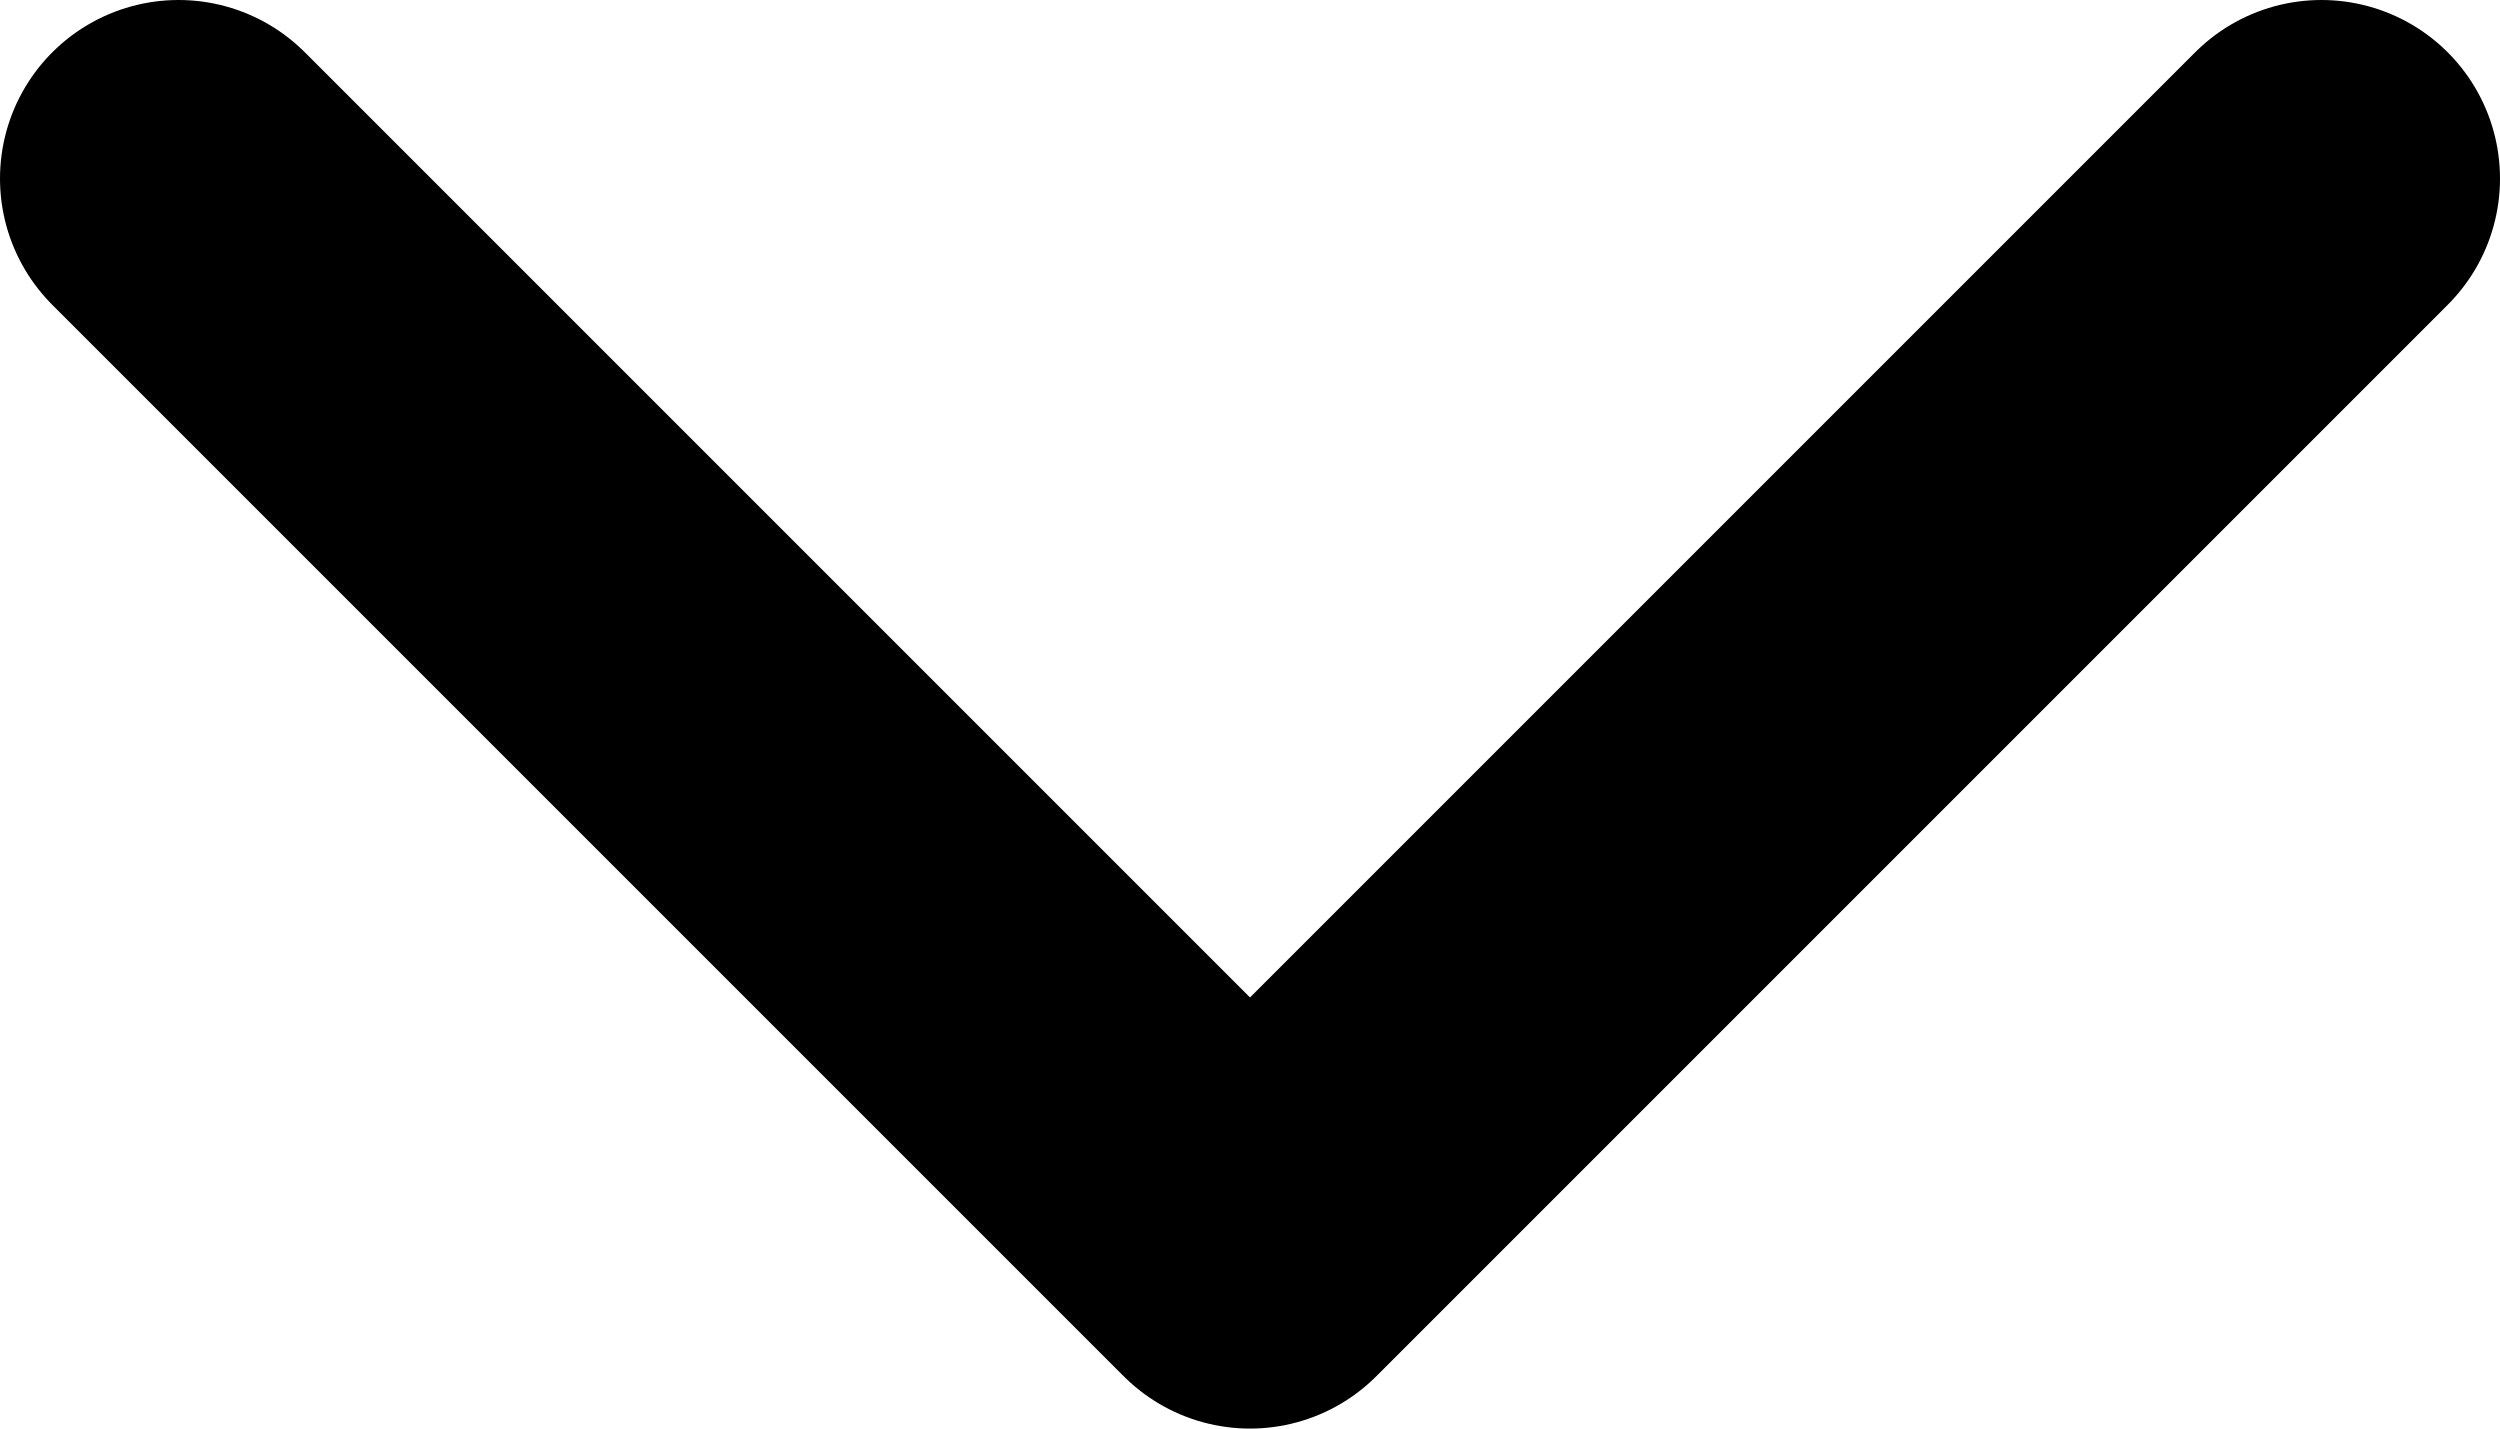
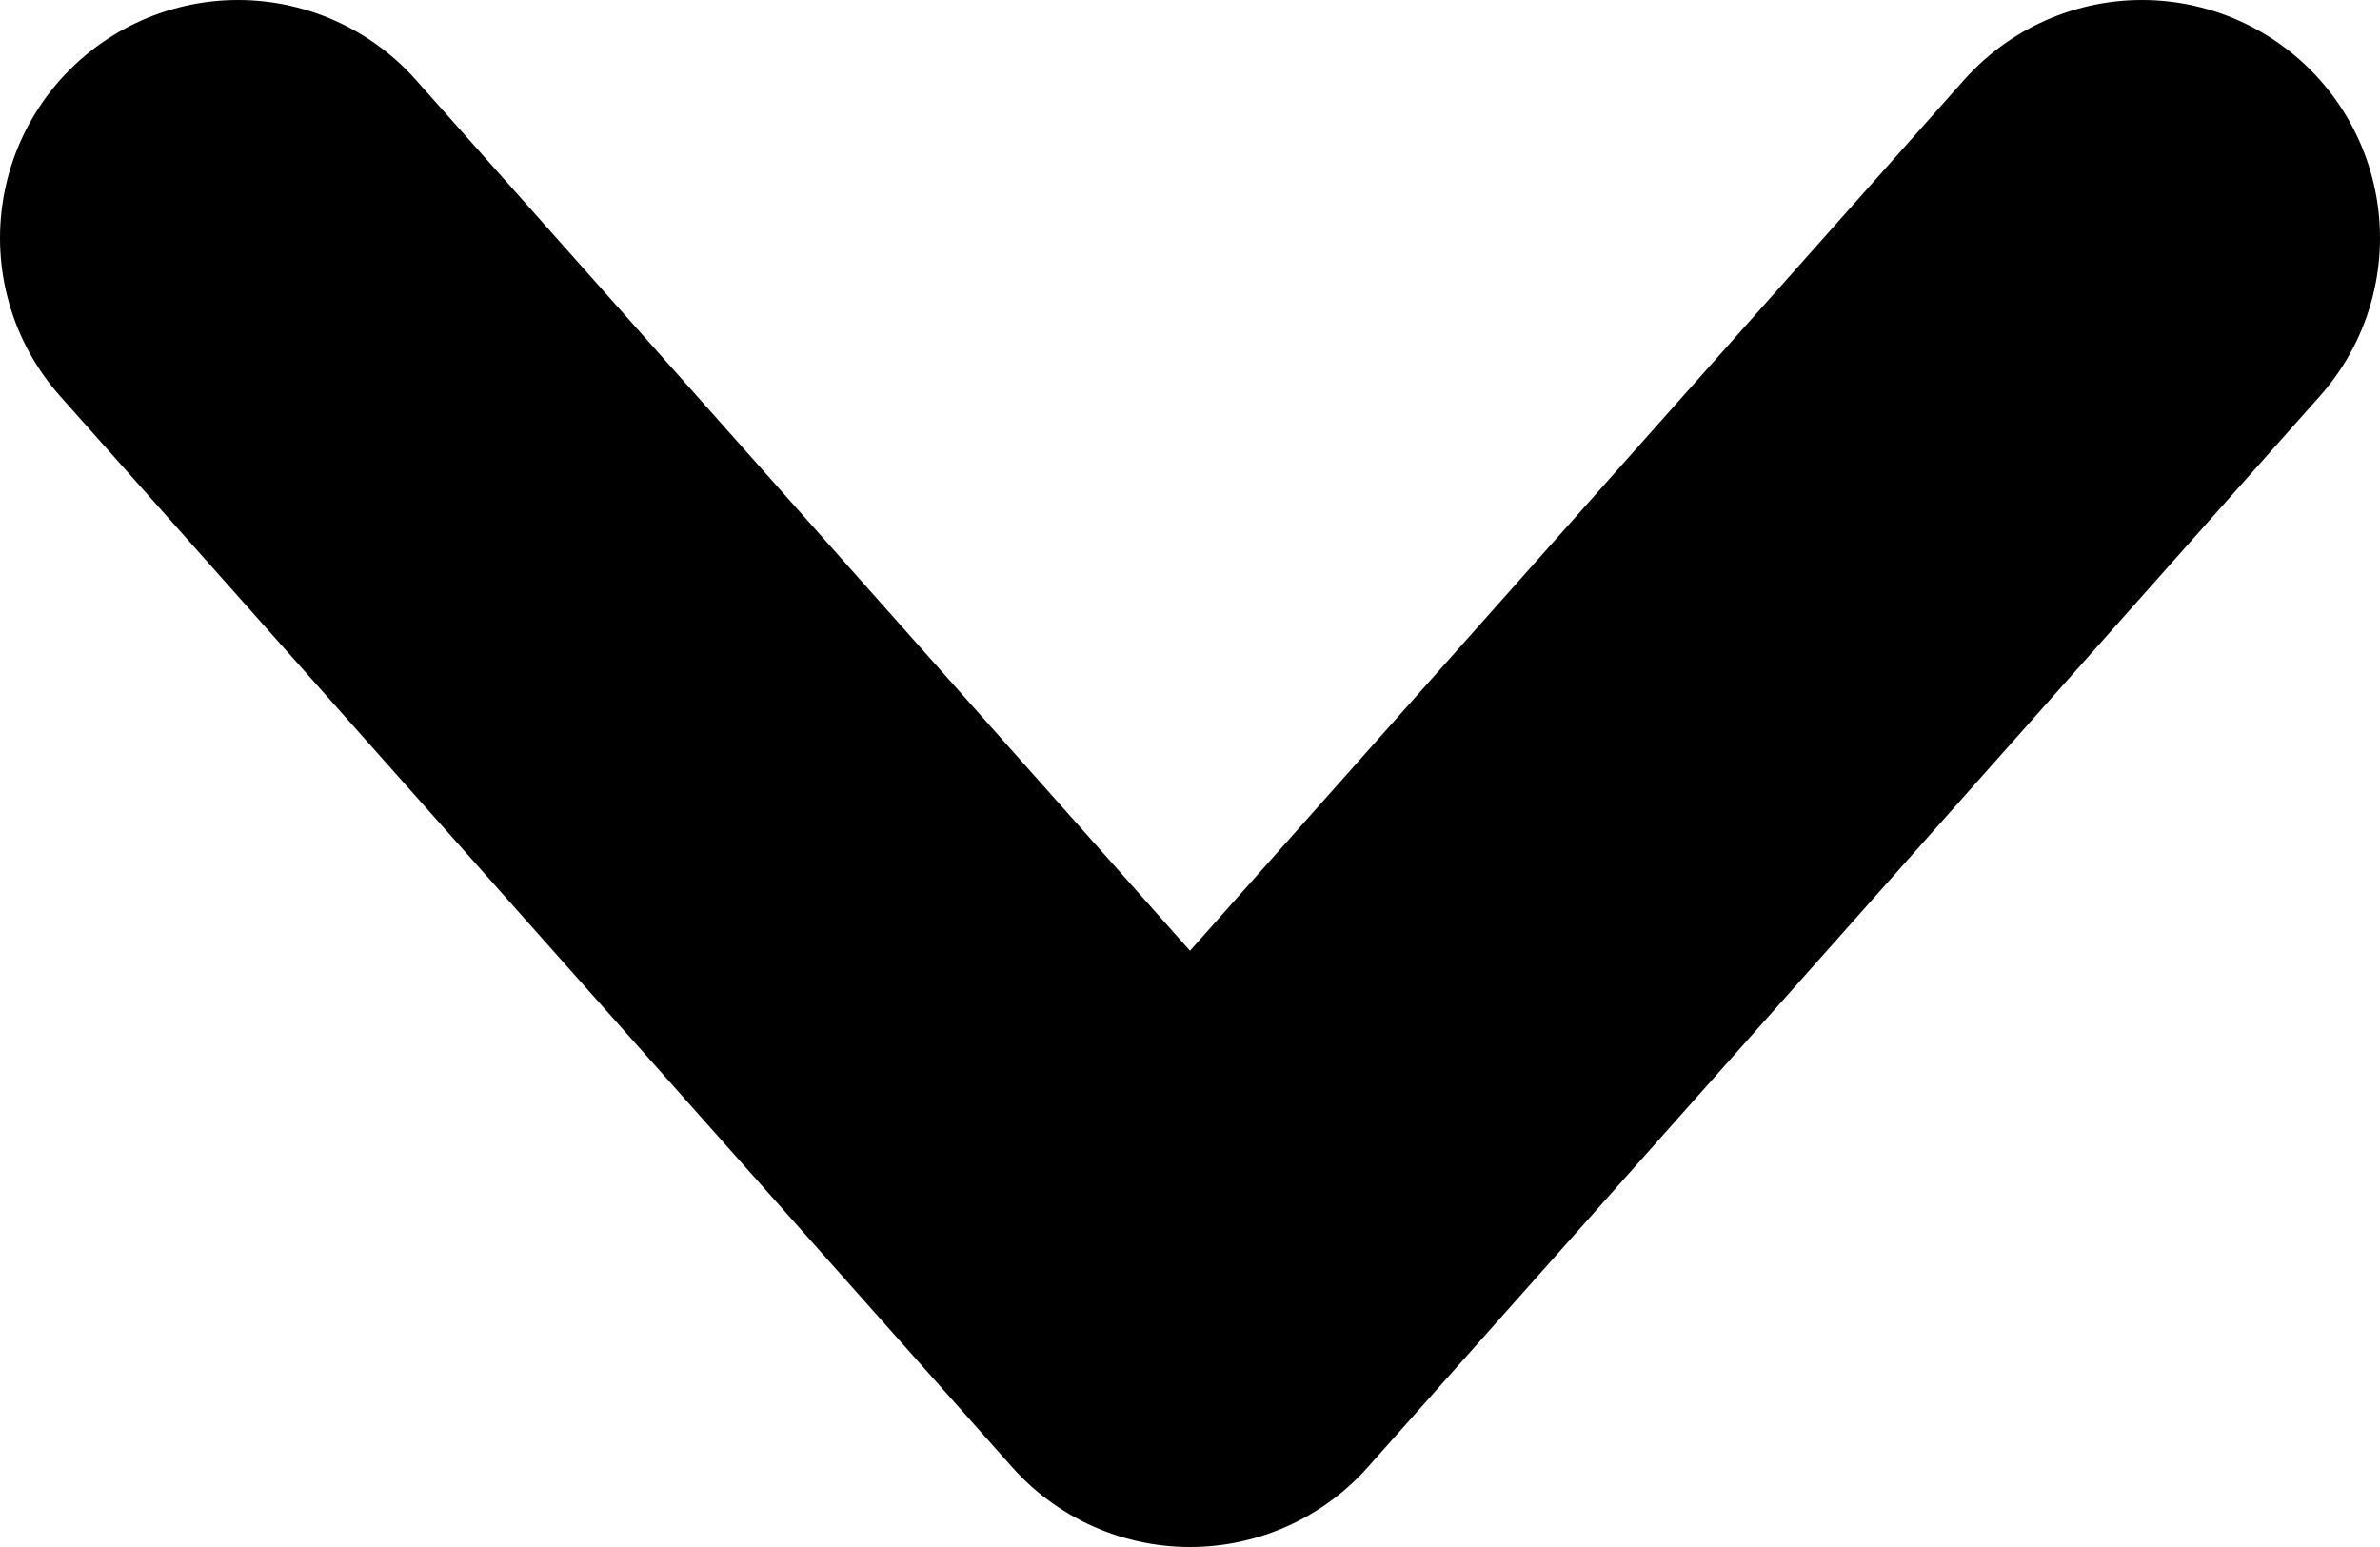
- <svg xmlns="http://www.w3.org/2000/svg" viewBox="0 0 14 8" version="1.1">
-   <g id="WIREFRAME" stroke-width="1" fill="none" fill-rule="evenodd" stroke="currentColor" stroke-linecap="round" stroke-linejoin="round">
-     <g id="DEDO_V02.2_InfosNavigo-Copy" transform="translate(-840, -398)" stroke-width="2">
-       <g id="Group-2" transform="translate(512, 348)">
-         <g id="Type-de-Carte">
-           <polyline id="Shape" points="329 51 335 57 341 51" />
-         </g>
-       </g>
-     </g>
+ <svg xmlns="http://www.w3.org/2000/svg" viewBox="0 0 20 13" version="1.1">
+   <g id="WIREFRAME" stroke-width="4" fill="none" fill-rule="evenodd" stroke="currentColor" stroke-linecap="round" stroke-linejoin="round">
+     <polyline id="Shape" points="2 2 10 11 18 2" />
  </g>
</svg>
